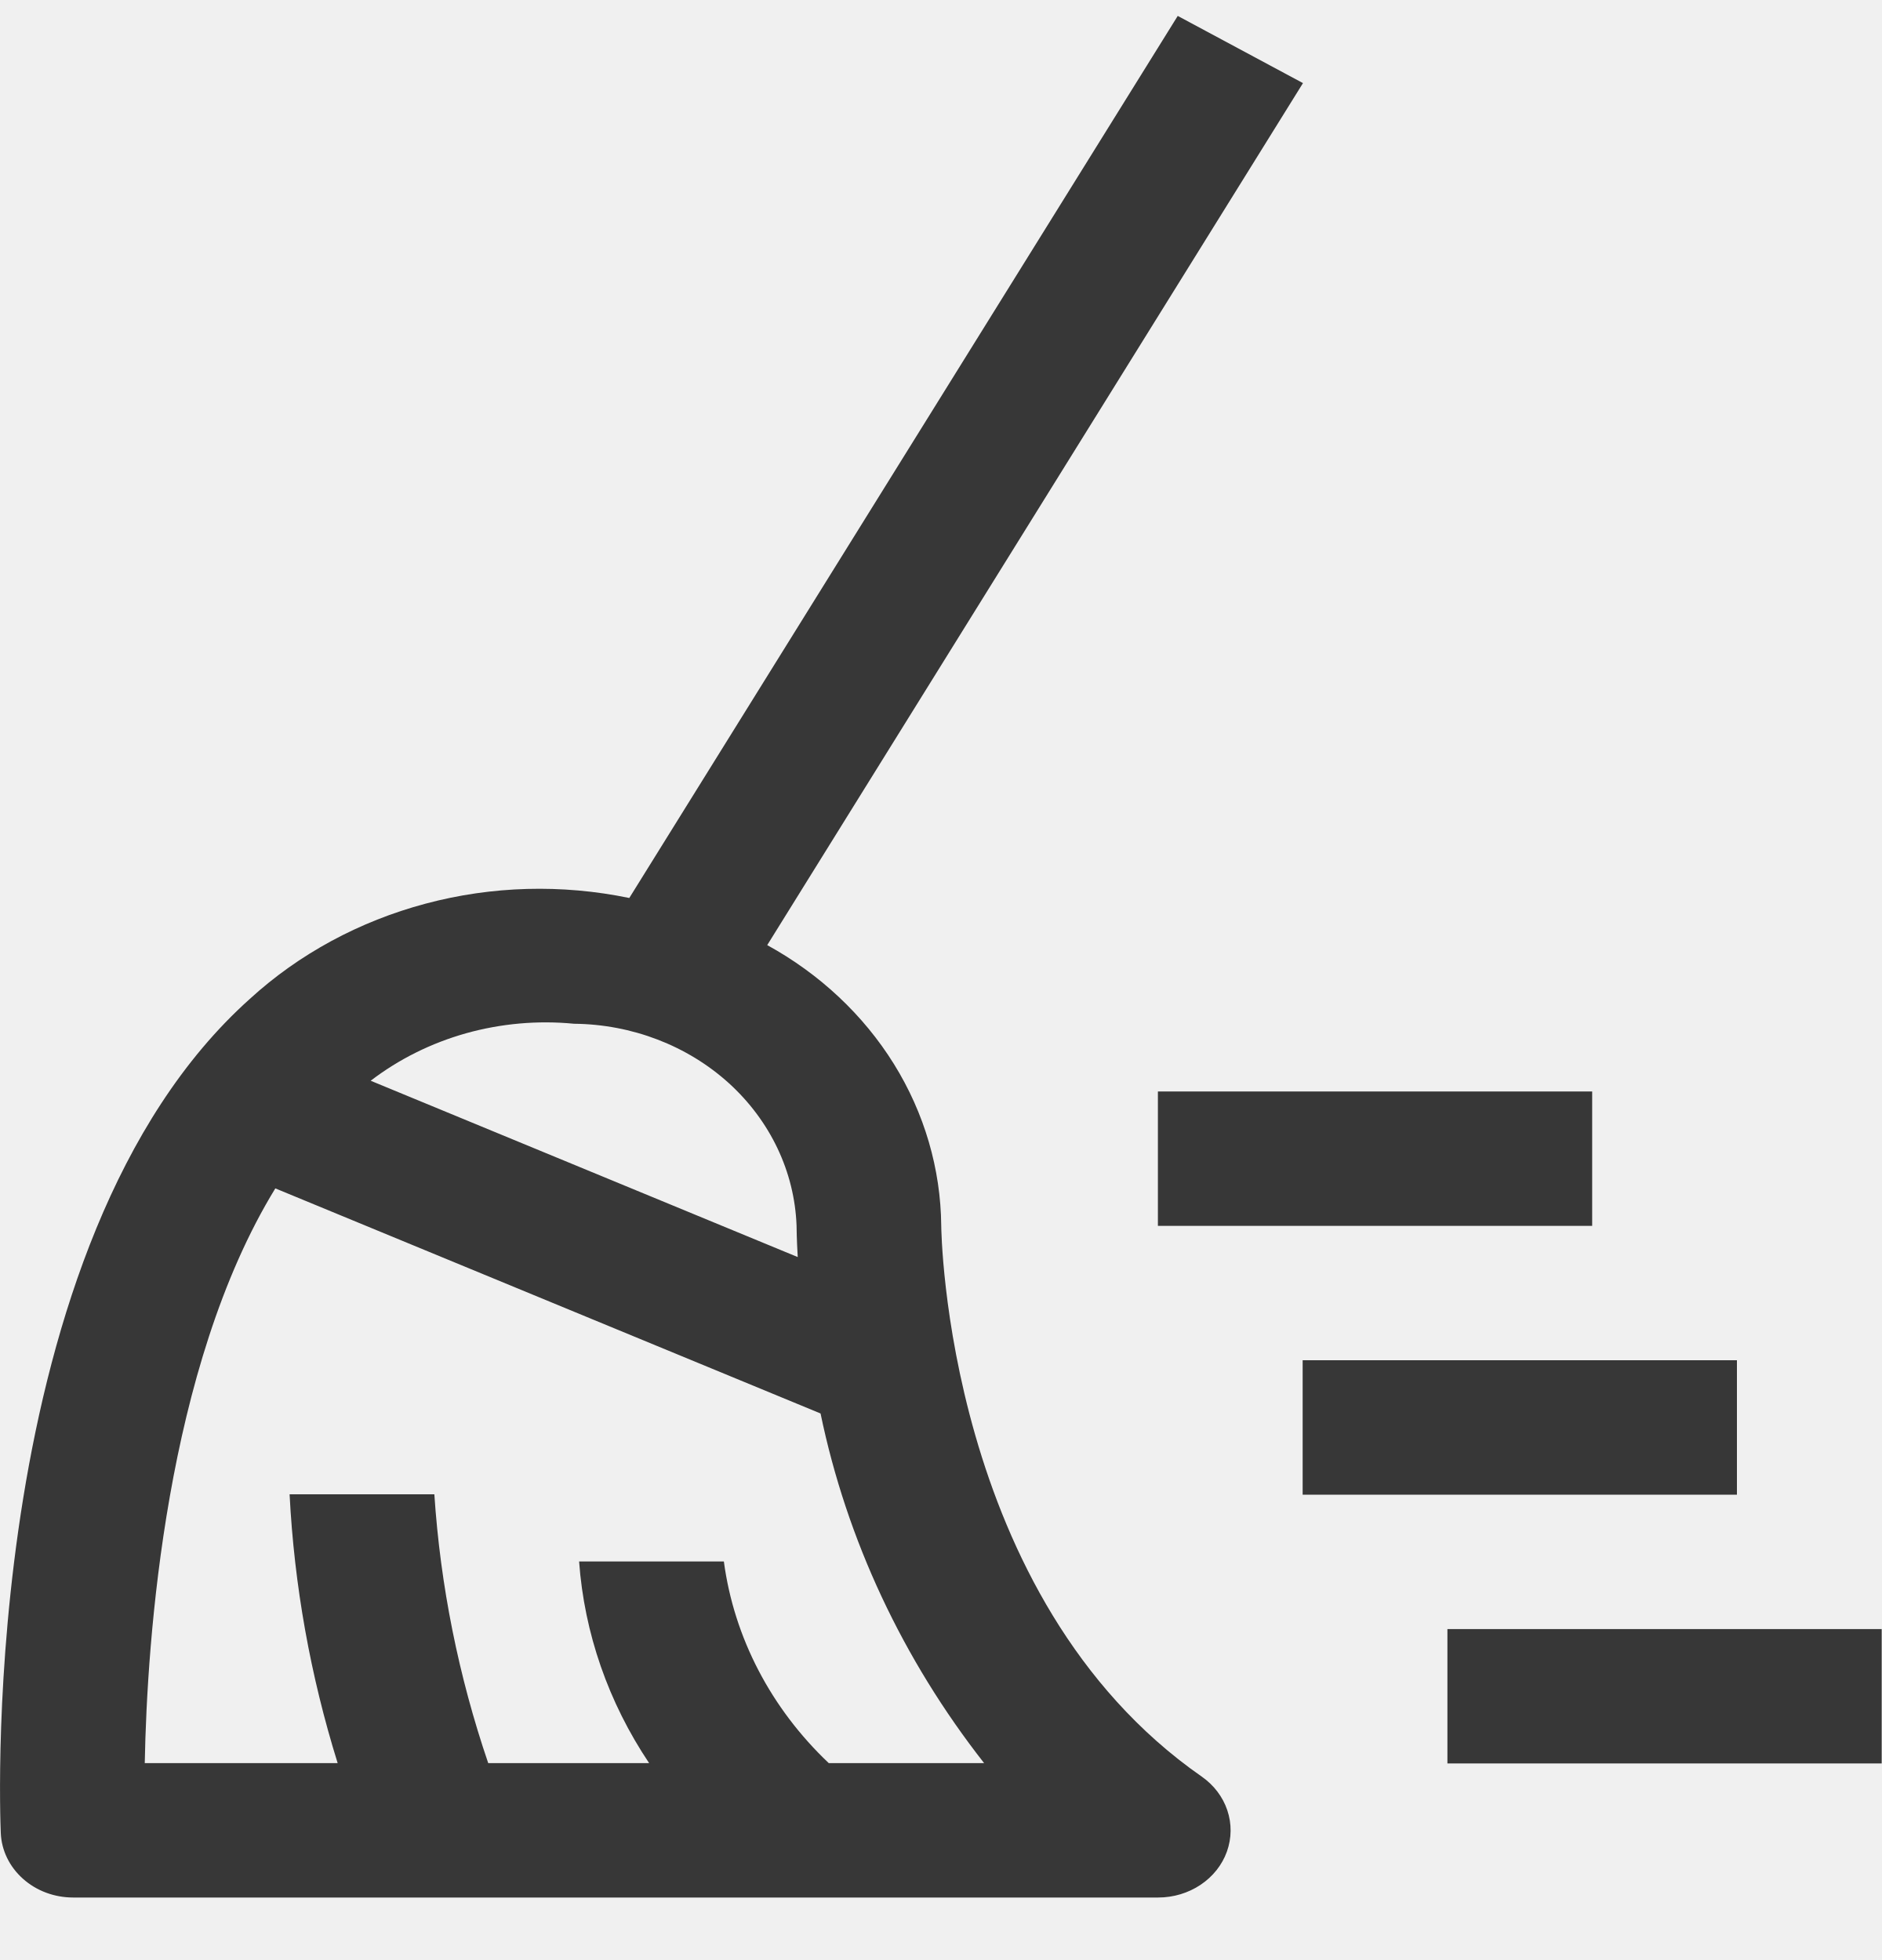
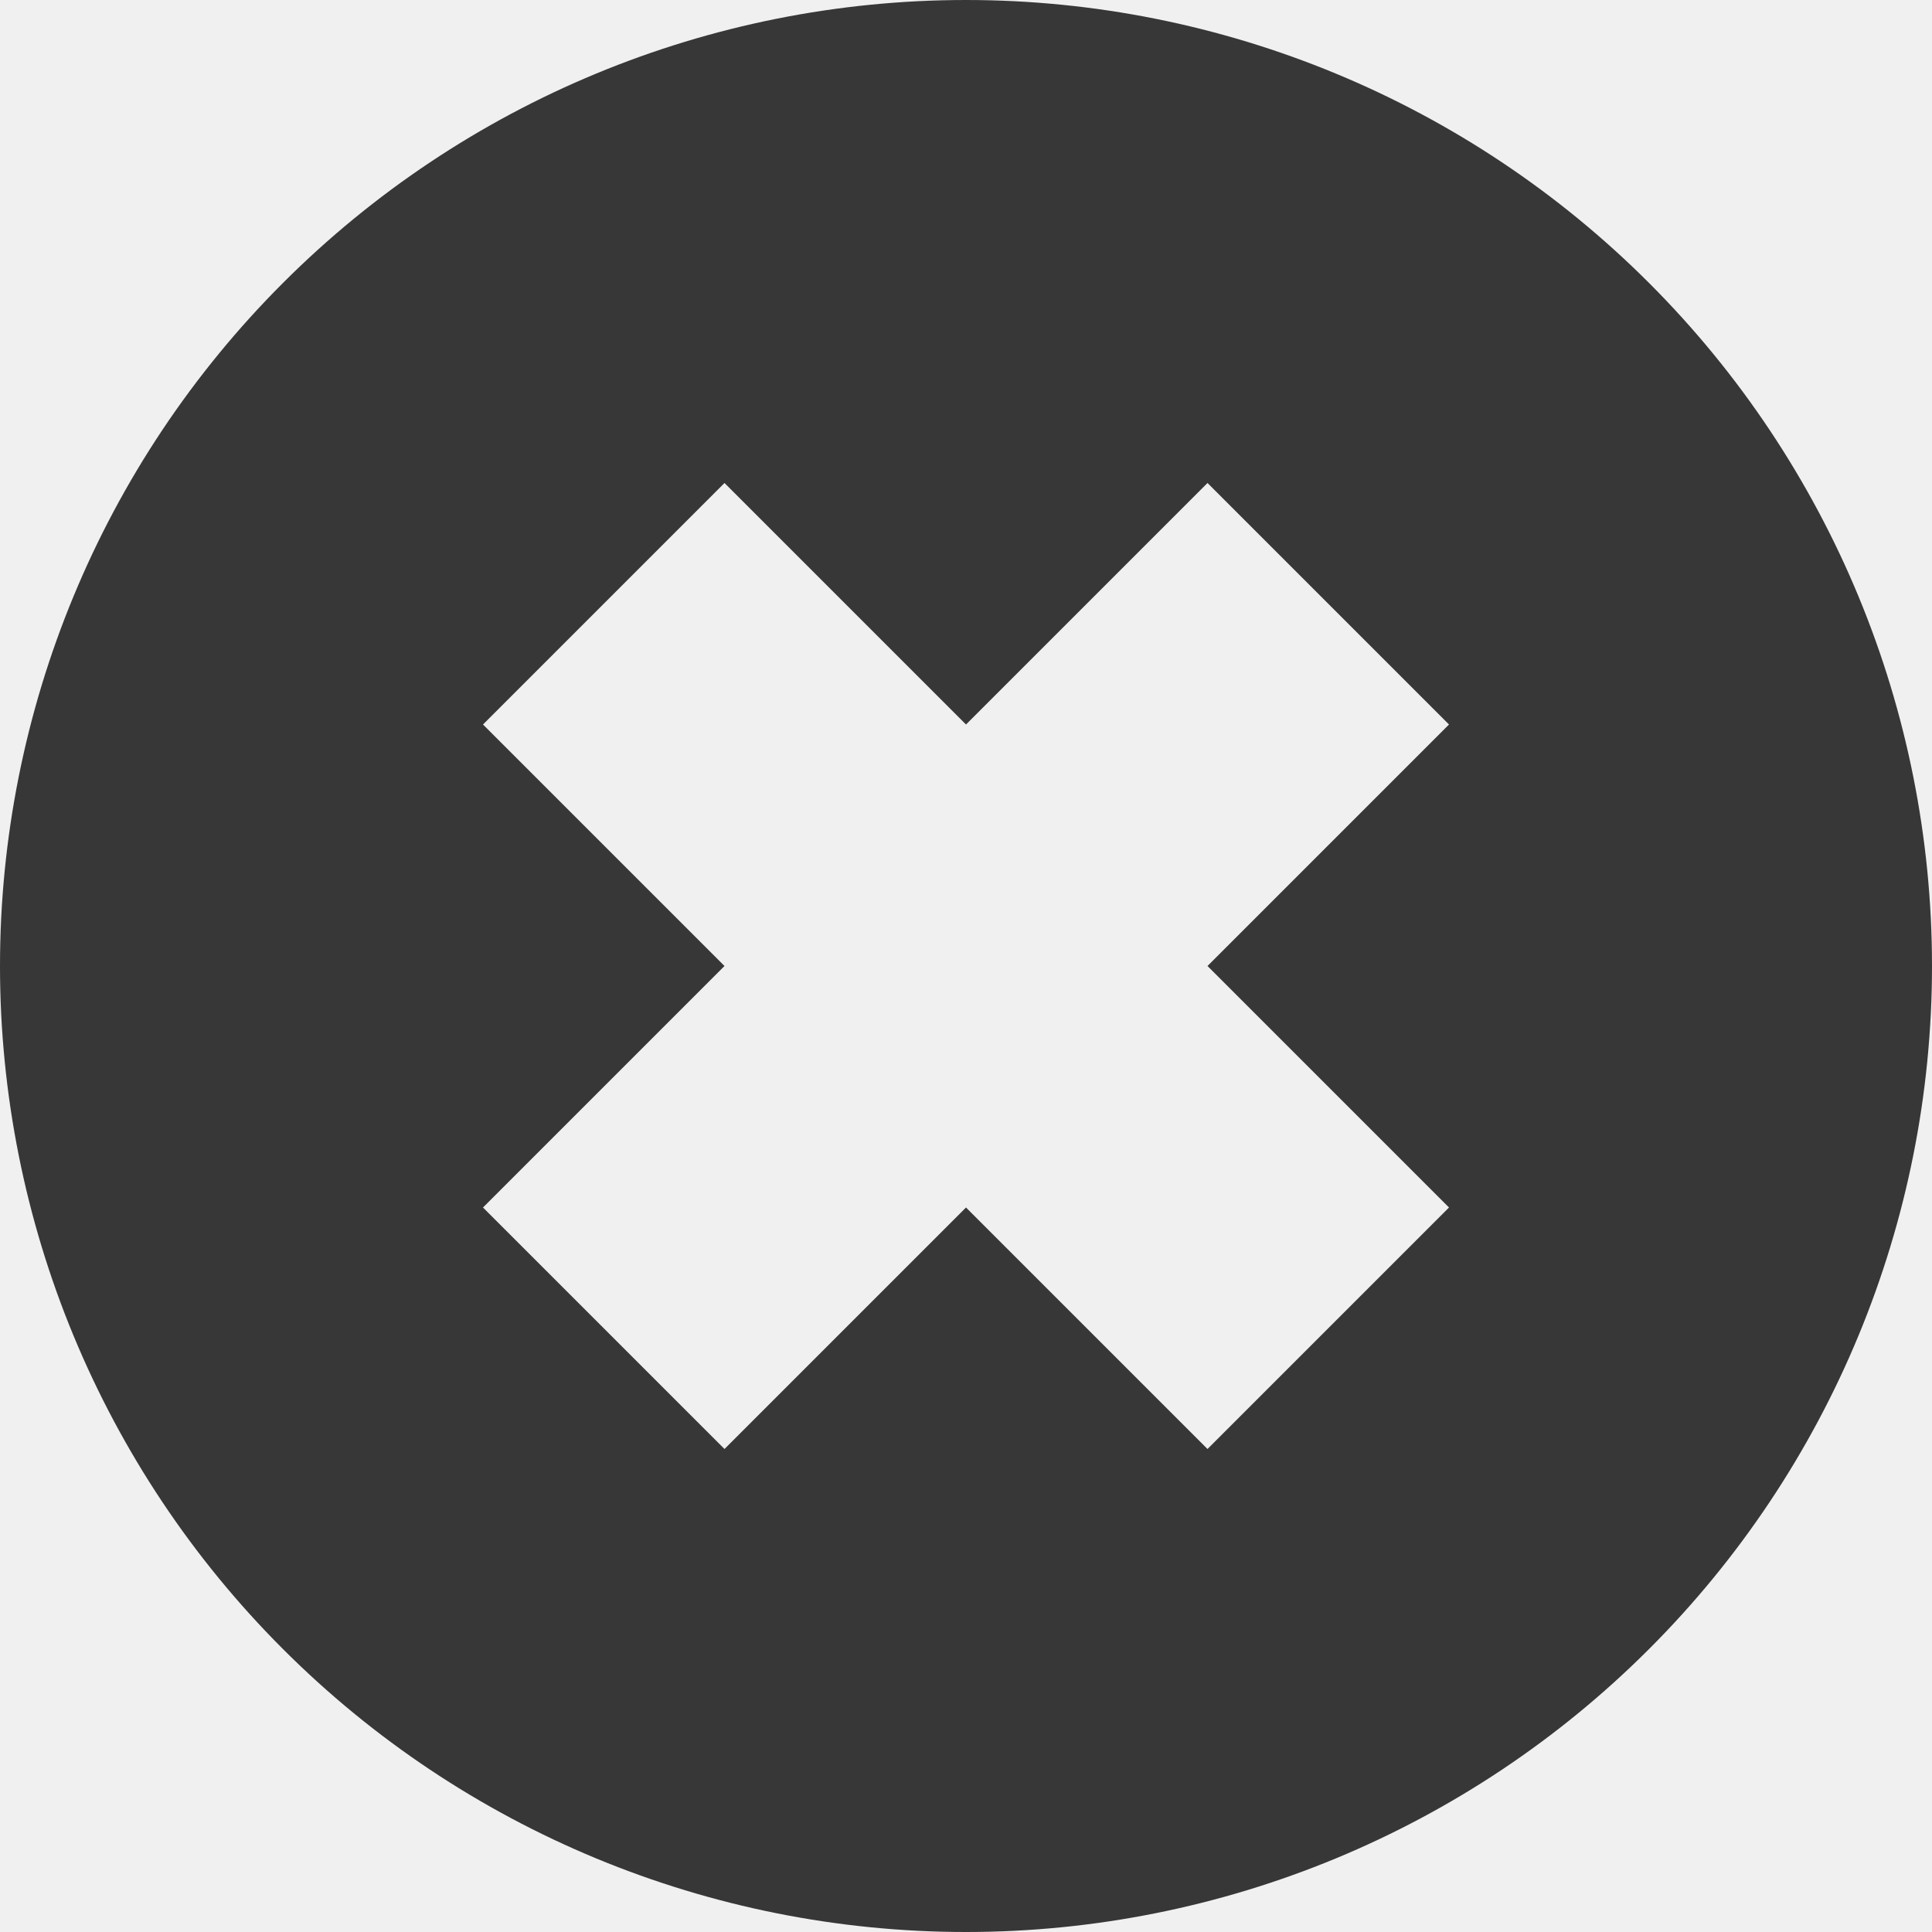
- <svg xmlns="http://www.w3.org/2000/svg" width="24" height="25" viewBox="0 0 24 25" fill="none">
-   <g clip-path="url(#clip0_1410_23352)">
-     <path d="M20.304 15.636H14.766V13.922H20.304V15.636ZM23.996 22.493H18.458V20.779H23.996V22.493ZM22.15 19.065H16.612V17.35H22.15V19.065Z" fill="#373737" />
-     <path d="M12.003 15.632C11.996 14.909 11.789 14.199 11.4 13.572C11.011 12.946 10.454 12.423 9.784 12.055L16.616 1.06L15.019 0.203L8.025 11.454C7.166 11.276 6.273 11.3 5.428 11.526C4.583 11.751 3.811 12.169 3.185 12.742C-0.271 15.837 -0.003 23.073 0.01 23.38C0.019 23.602 0.121 23.811 0.293 23.964C0.465 24.118 0.694 24.203 0.933 24.203H14.77C14.964 24.203 15.153 24.146 15.31 24.041C15.467 23.936 15.585 23.788 15.646 23.617C15.707 23.446 15.709 23.262 15.651 23.09C15.594 22.919 15.479 22.768 15.324 22.66C12.056 20.384 12.003 15.678 12.003 15.632ZM7.32 13.058C8.059 13.065 8.766 13.337 9.295 13.816C9.823 14.296 10.132 14.946 10.158 15.632C10.158 15.664 10.16 15.81 10.173 16.034L4.727 13.785C5.086 13.51 5.5 13.304 5.945 13.179C6.39 13.055 6.858 13.013 7.32 13.058ZM10.569 22.489C9.832 21.791 9.361 20.888 9.231 19.917H7.385C7.451 20.83 7.758 21.713 8.278 22.489H6.226C5.847 21.377 5.616 20.225 5.539 19.06H3.693C3.752 20.221 3.958 21.372 4.306 22.489H1.846C1.875 20.915 2.114 17.439 3.511 15.158L10.464 18.029C10.798 19.64 11.511 21.163 12.55 22.489H10.569Z" fill="#373737" />
+ <svg xmlns="http://www.w3.org/2000/svg" width="24" height="24" viewBox="0 0 24 24" fill="none">
+   <g clip-path="url(#clip0_3639_6698)">
+     <path fill-rule="evenodd" clip-rule="evenodd" d="M12 24C15.183 24 18.235 22.736 20.485 20.485C22.736 18.235 24 15.183 24 12C24 8.817 22.736 5.765 20.485 3.515C18.235 1.264 15.183 0 12 0C8.817 0 5.765 1.264 3.515 3.515C1.264 5.765 0 8.817 0 12C0 15.183 1.264 18.235 3.515 20.485C5.765 22.736 8.817 24 12 24ZM9 6L6 9L9 12L6 15L9 18L12 15L15 18L18 15L15 12L18 9L15 6L12 9L9 6Z" fill="#373737" />
  </g>
  <defs>
-     <clipPath id="clip0_1410_23352">
-       <rect width="24" height="24" fill="white" transform="translate(0 0.203125)" />
+     <clipPath id="clip0_3639_6698">
+       <rect width="24" height="24" fill="white" />
    </clipPath>
  </defs>
</svg>
